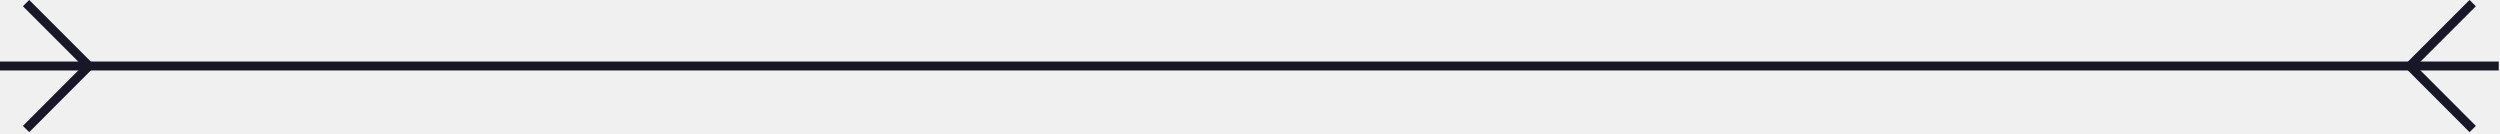
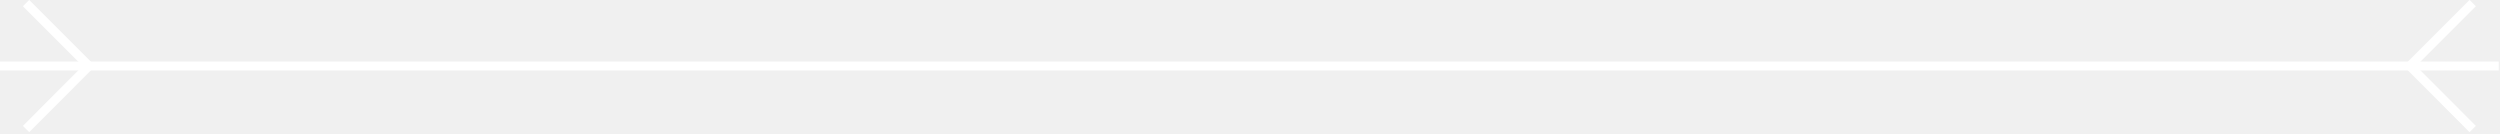
<svg xmlns="http://www.w3.org/2000/svg" width="281" height="15" viewBox="0 0 281 15" fill="none">
-   <g clip-path="url(#clip0_1_347)">
-     <path d="M0 7.42H280.86" stroke="#181727" stroke-miterlimit="10" />
-     <path d="M277.93 14.5L270.86 7.42L277.93 0.35" stroke="#181727" stroke-miterlimit="10" />
-     <path d="M2.93 0.35L10 7.42L2.93 14.5" stroke="#181727" stroke-miterlimit="10" />
+   <g clip-path="url(#clip0_312_5301)">
+     <path d="M0 7.42H280.86" stroke="white" stroke-miterlimit="10" />
+     <path d="M277.93 14.5L270.86 7.42L277.93 0.35" stroke="white" stroke-miterlimit="10" />
+     <path d="M2.93 0.35L10 7.42L2.93 14.5" stroke="white" stroke-miterlimit="10" />
  </g>
  <defs>
-     <clipPath id="clip0_1_347">
+     <clipPath id="clip0_312_5301">
      <rect width="280.86" height="14.85" fill="white" />
    </clipPath>
  </defs>
</svg>
